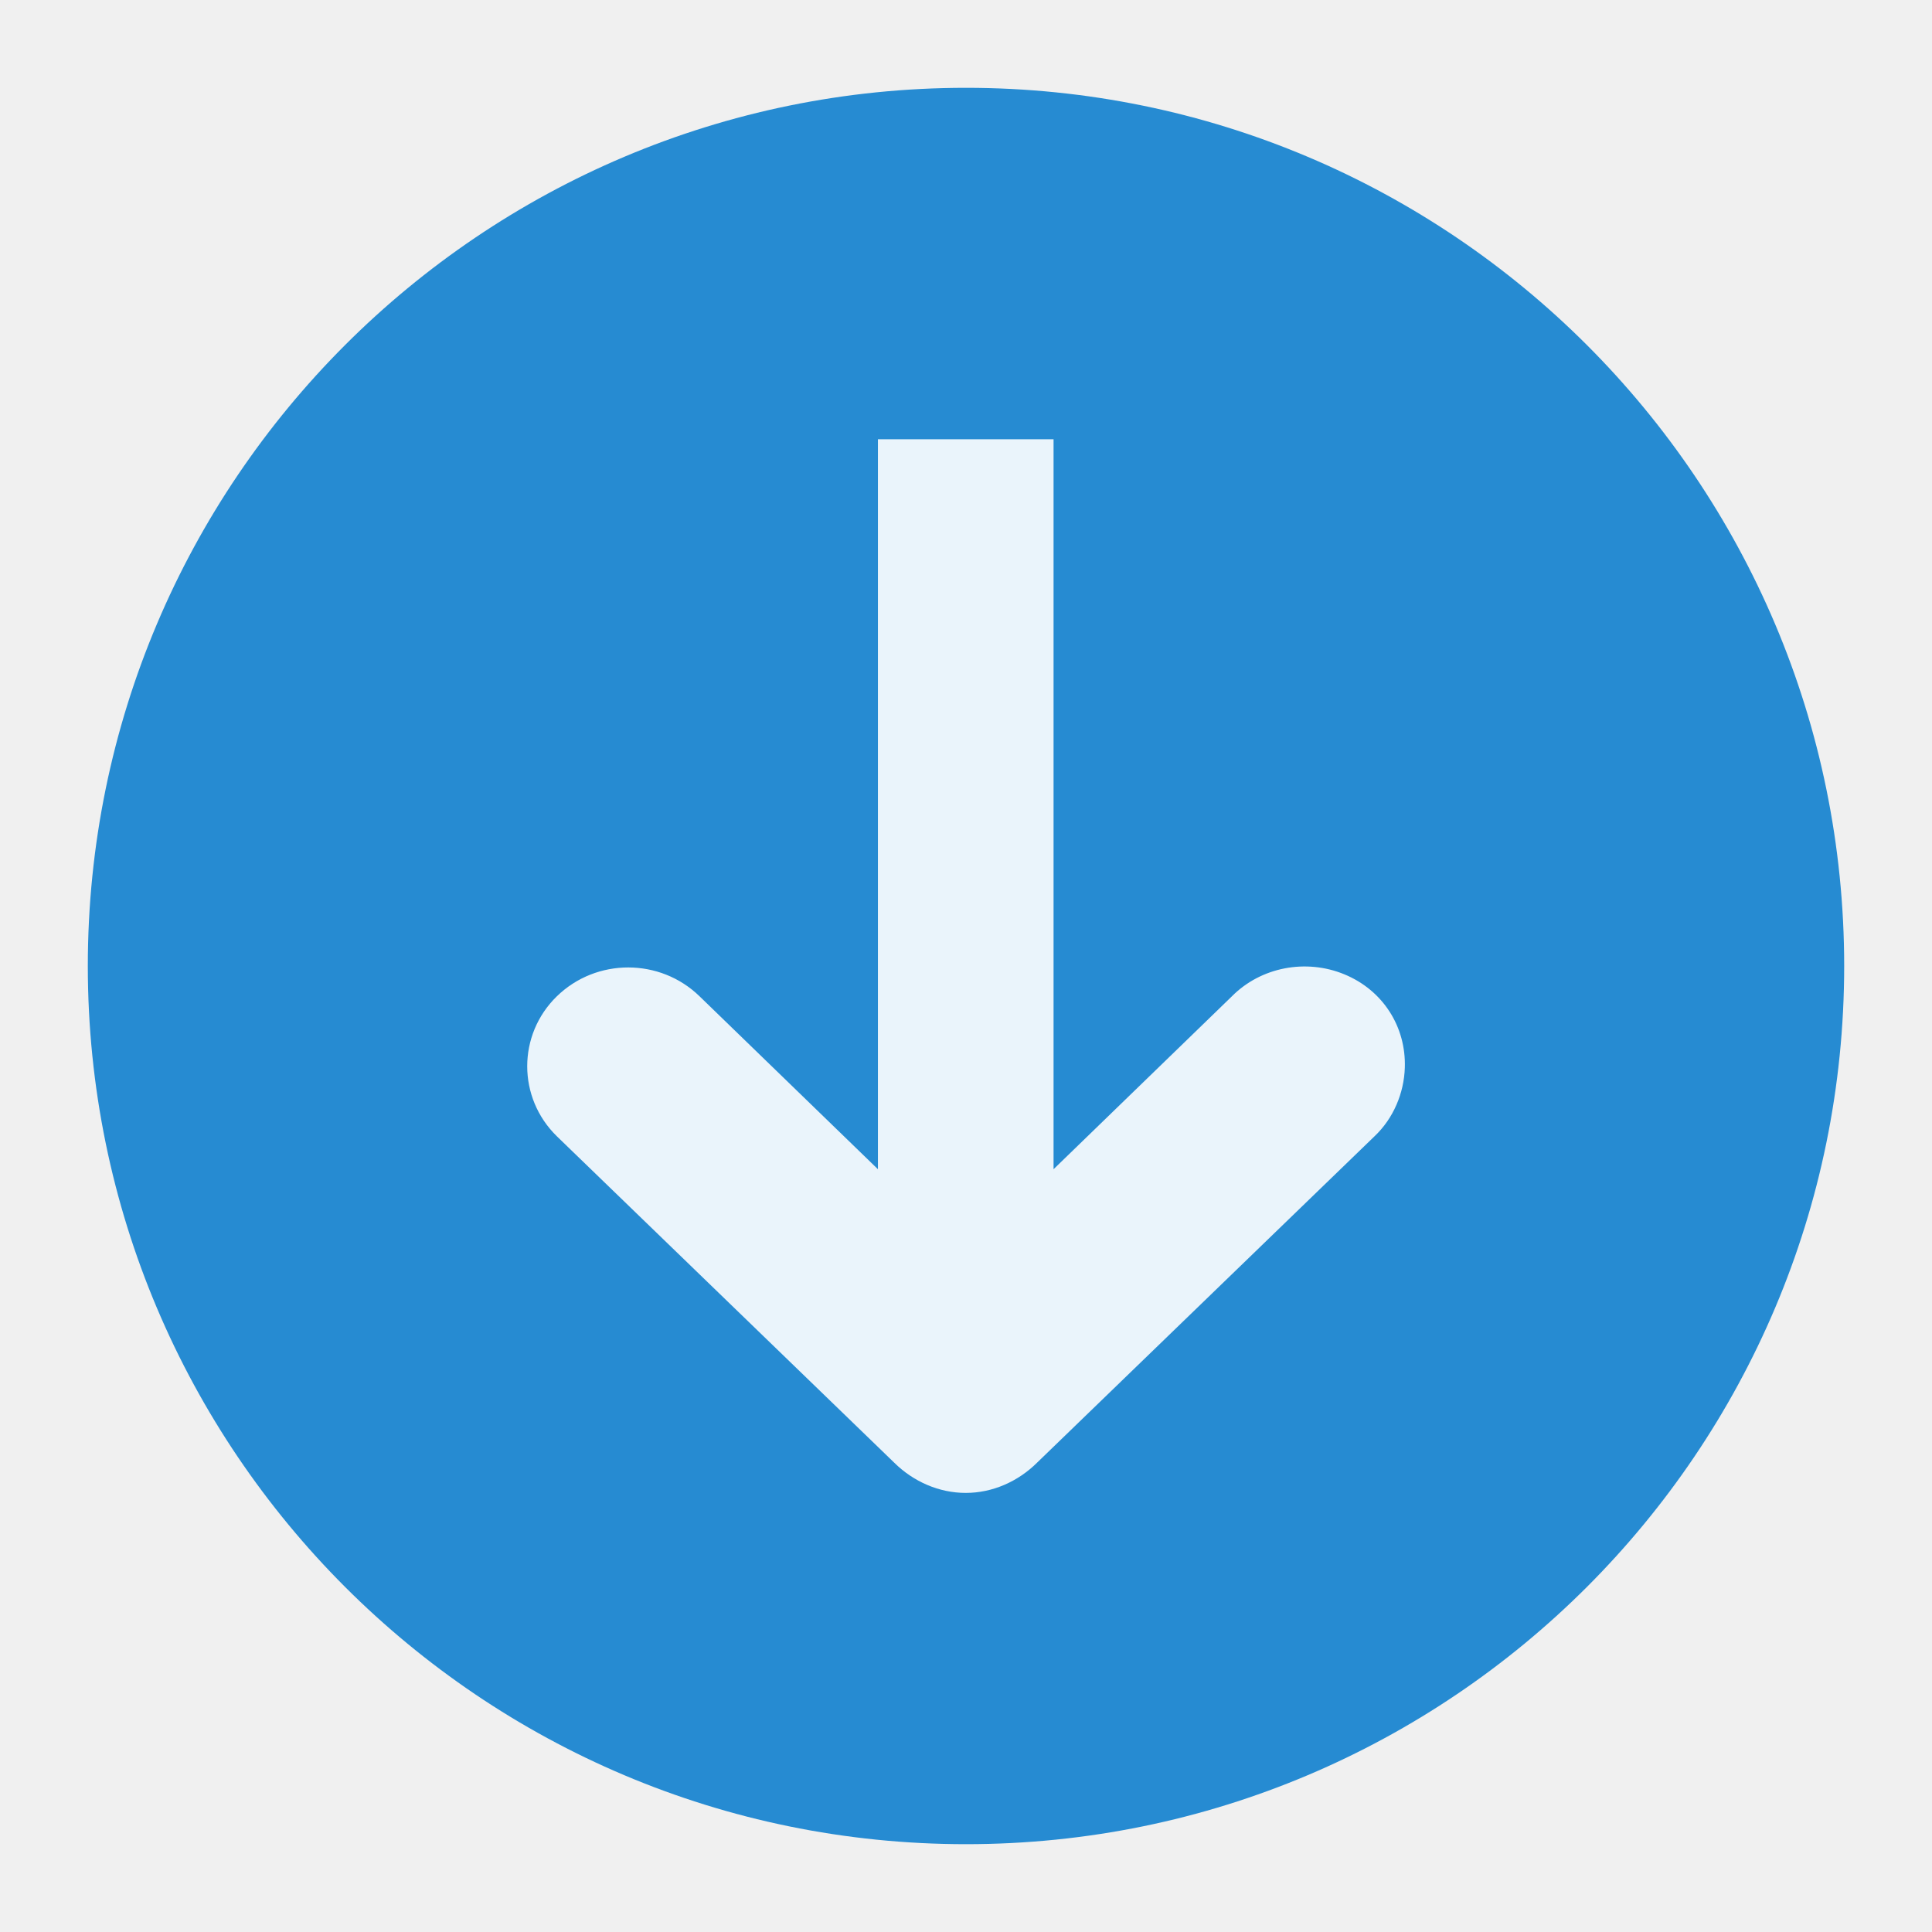
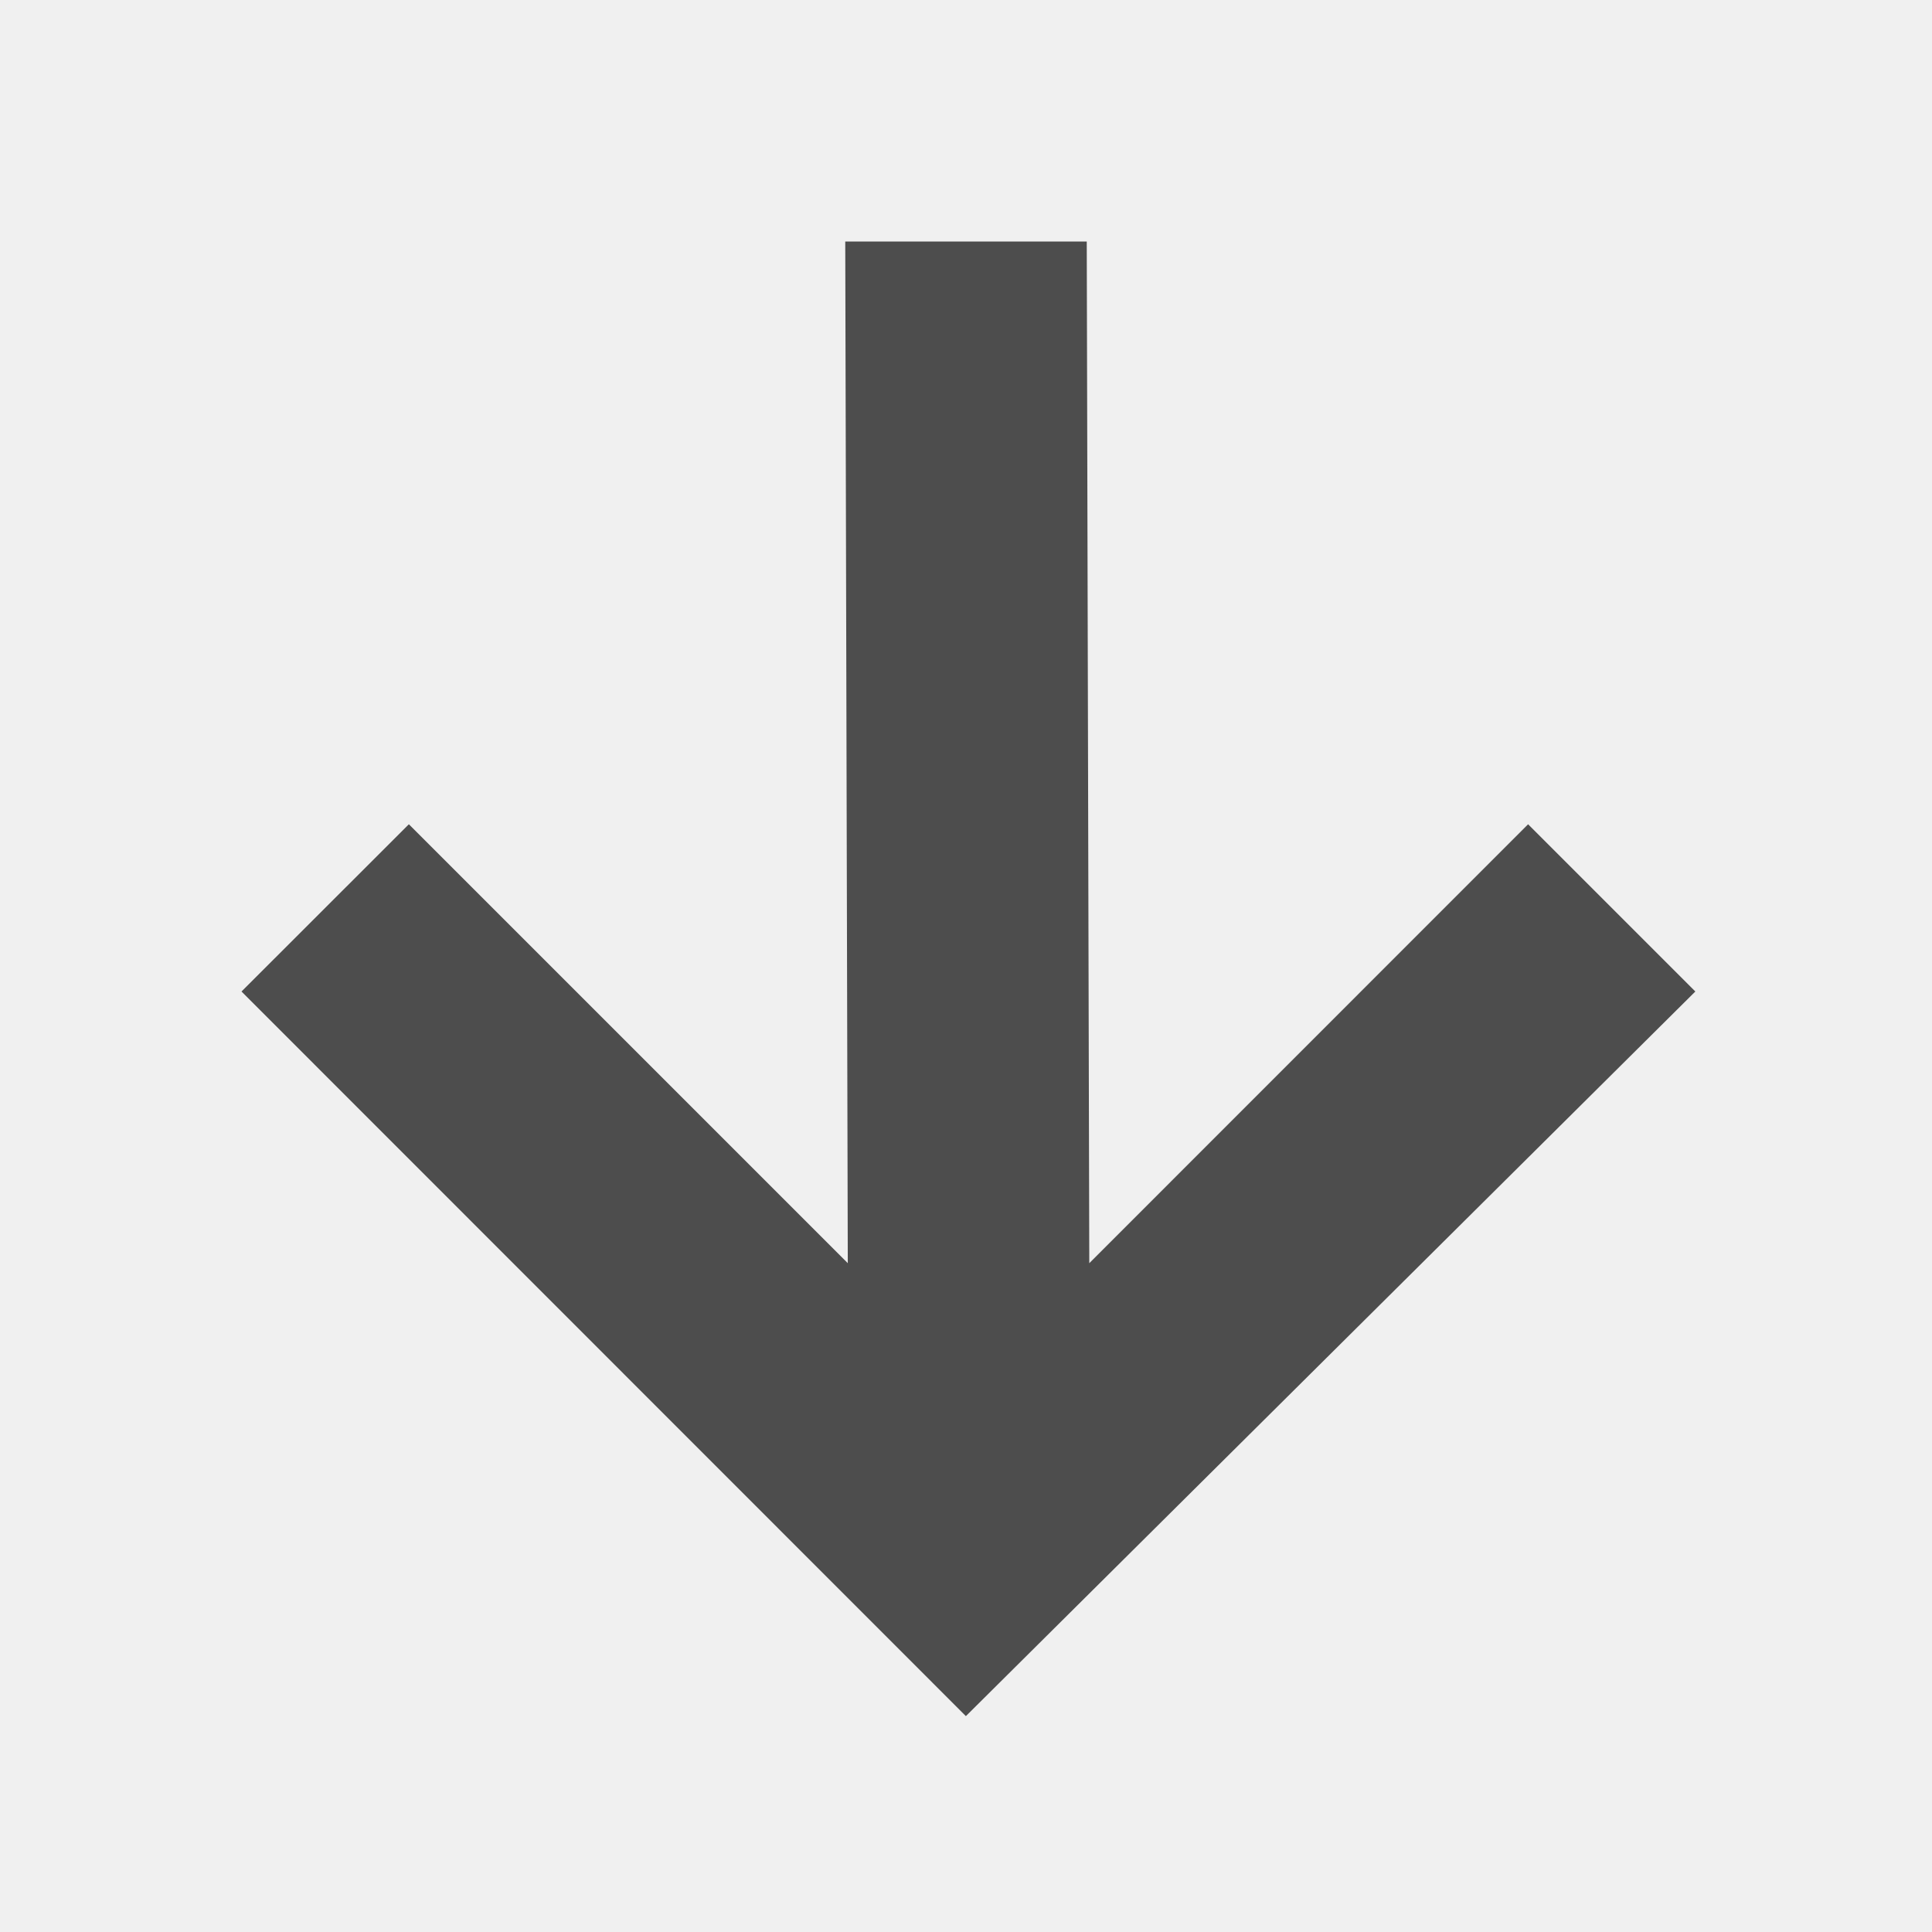
- <svg xmlns="http://www.w3.org/2000/svg" width="22" height="22" viewBox="0 0 22 22">
-   <g transform="matrix(0 1 -1 0 22 0)">
-     <path style="fill:#268bd2;fill-rule:evenodd" d="M 21,11 C 21,5.478 16.522,1 11,1 5.478,1 1,5.478 1,11 c 0,5.522 4.478,10 10,10 5.522,0 10,-4.478 10,-10 z" />
-     <path style="fill:#fff;fill-opacity:.9" d="m 17,11.003 c 0,-0.306 -0.13,-0.596 -0.344,-0.812 L 12.938,6.347 c -0.202,-0.213 -0.489,-0.335 -0.781,-0.344 -0.465,-0.015 -0.881,0.249 -1.062,0.688 -0.181,0.438 -0.083,0.951 0.25,1.281 l 1.969,2.031 -8.312,0 0,2 8.312,0 -1.969,2.031 c -0.438,0.45 -0.438,1.175 0,1.625 0.438,0.45 1.155,0.45 1.594,0 l 3.719,-3.844 C 16.87,11.6 17,11.309 17,11.003 z" />
+ <svg xmlns="http://www.w3.org/2000/svg" xmlns:ns1="http://www.openswatchbook.org/uri/2009/osb" height="16" version="1.1" width="16" enable-background="new">
+   <defs id="defs7386">
+     <linearGradient id="linearGradient5606" ns1:paint="solid">
+       <stop id="stop5608" />
+     </linearGradient>
+     <filter color-interpolation-filters="sRGB" id="filter7554">
+       <feBlend id="feBlend7556" in2="BackgroundImage" mode="darken" />
+     </filter>
+   </defs>
+   <g id="layer12" transform="rotate(-90 8 8) translate(-281.0002,-29)">
+     <style id="current-color-scheme" type="text/css">.ColorScheme-Text { color:#4d4d4d; }</style>
+     <path class="ColorScheme-Text" d="m 288.789,31 1.385,1.386 -3.635,3.635 8.461,-0.021 0,2 -8.461,0.021 3.635,3.634 -1.385,1.385 -6.001,-6.041 z" id="path4765" fill="currentColor" />
  </g>
</svg>
